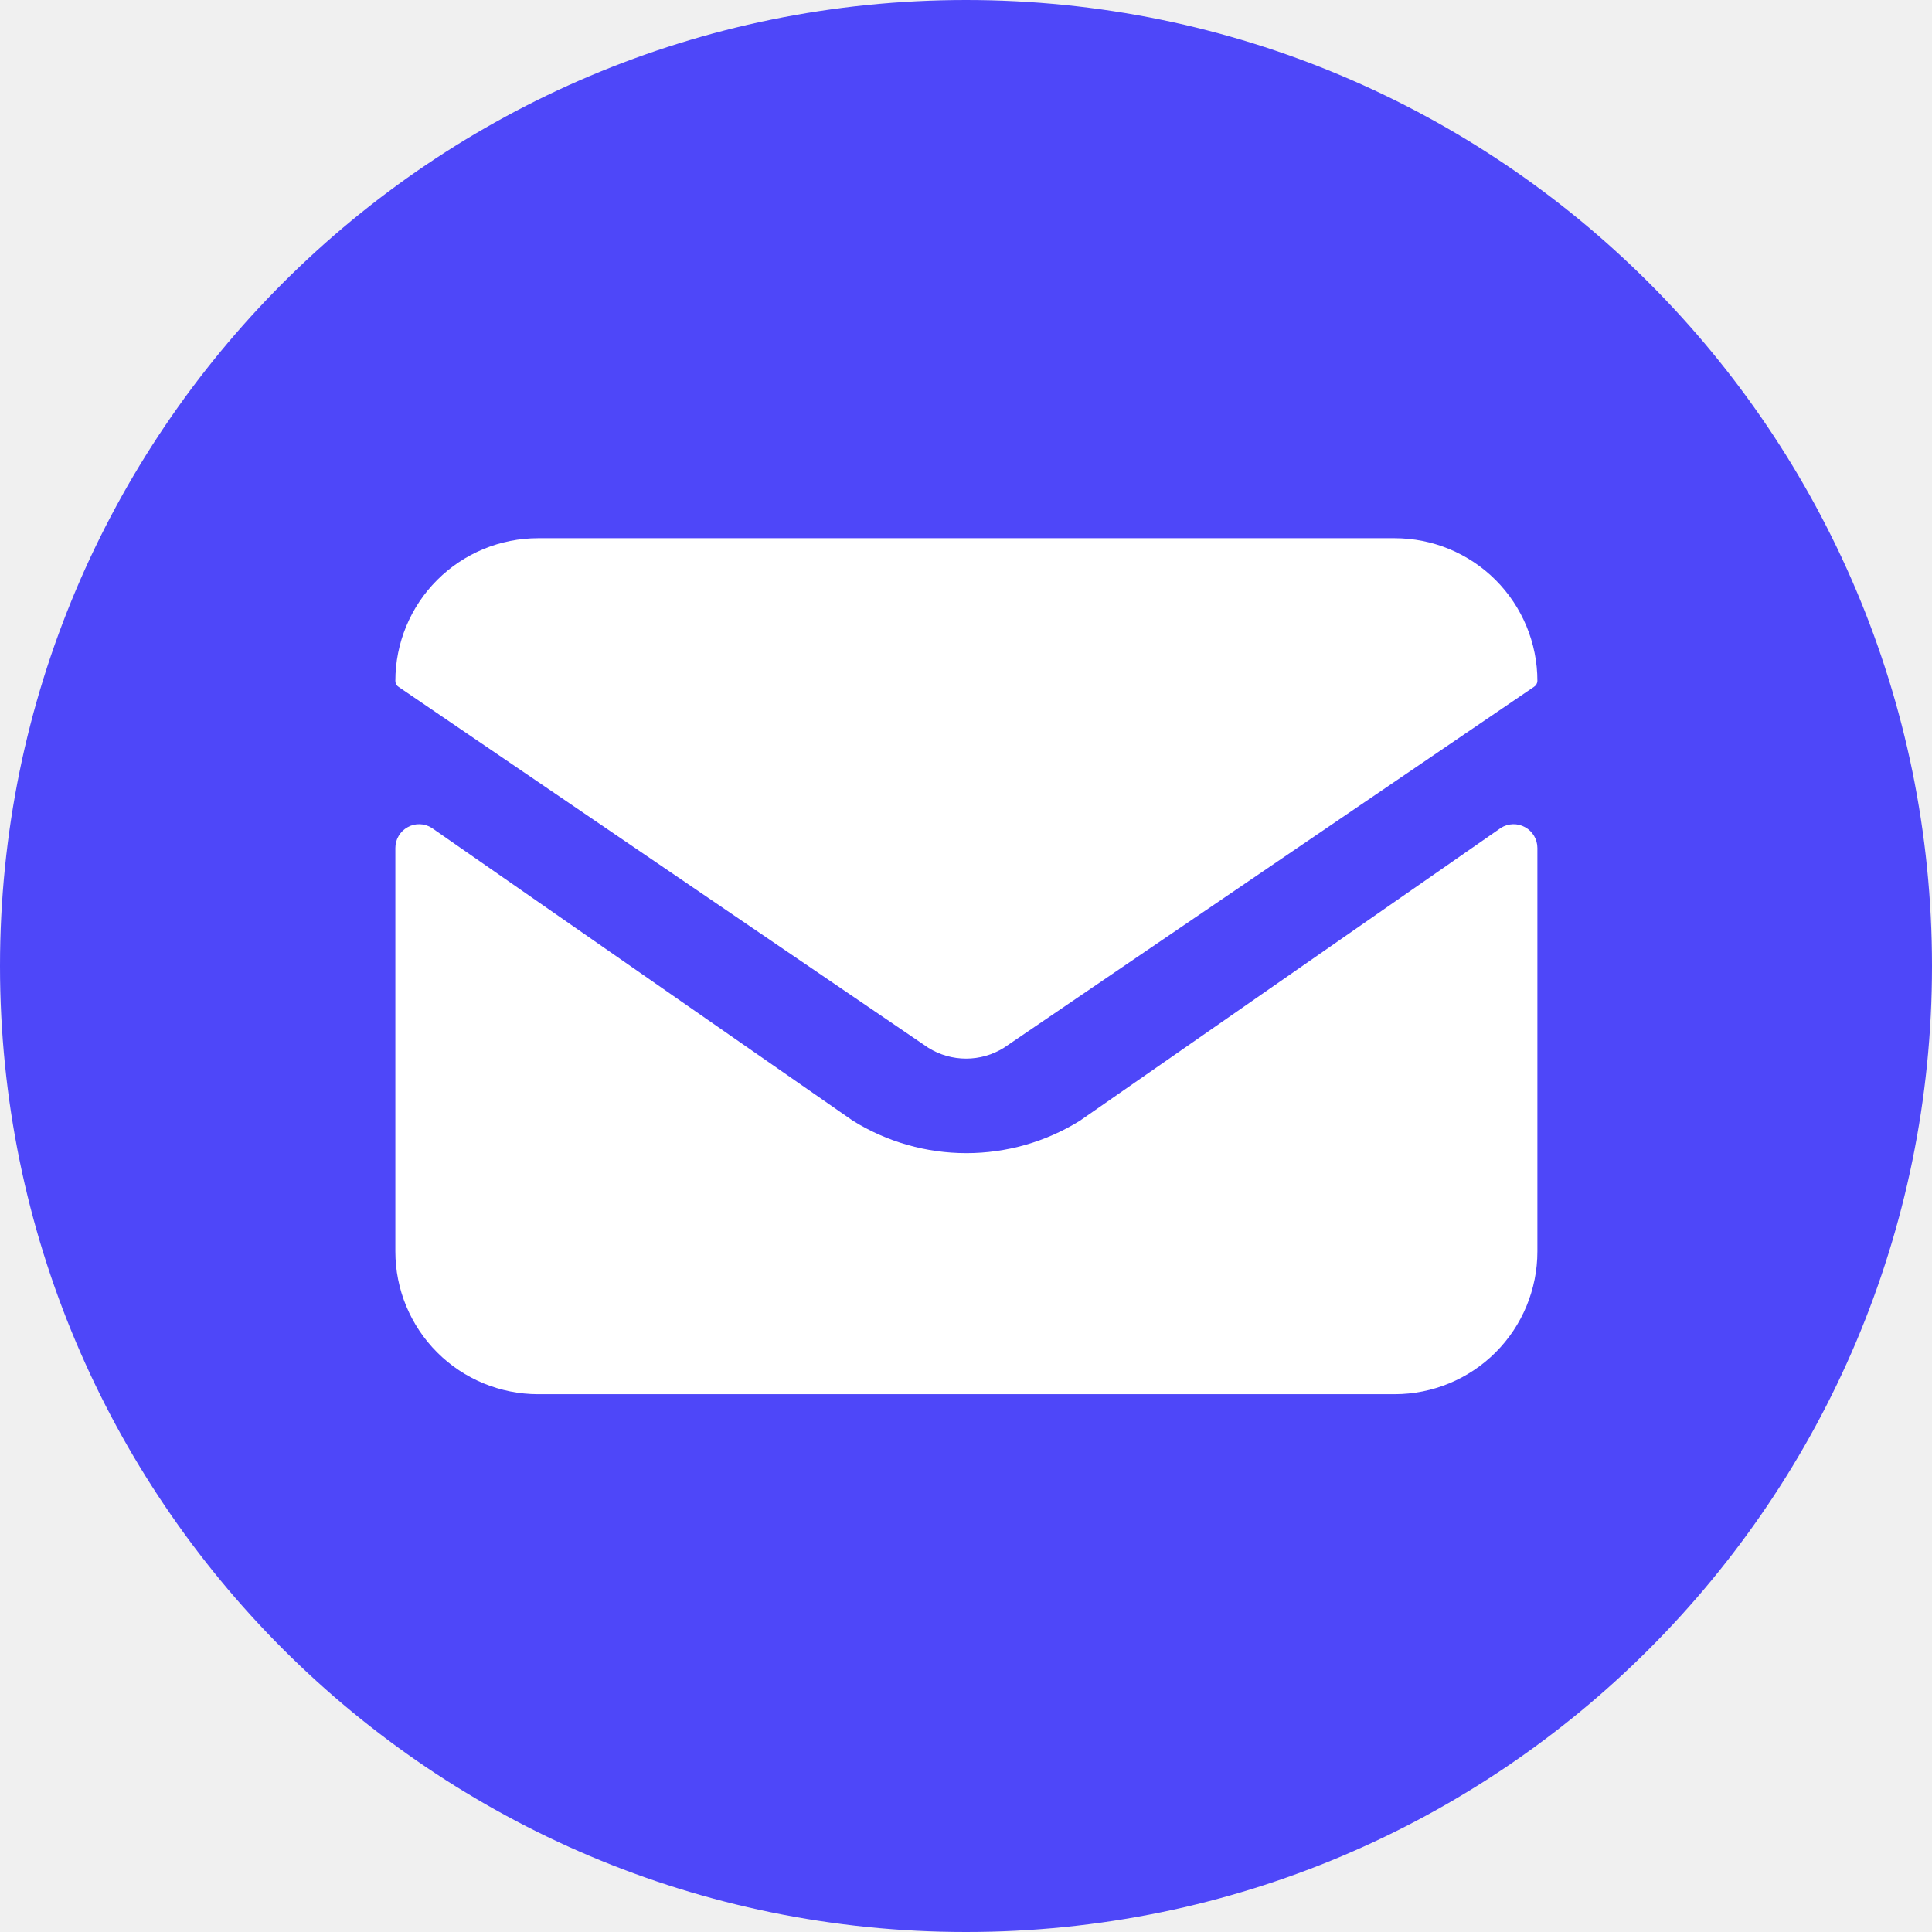
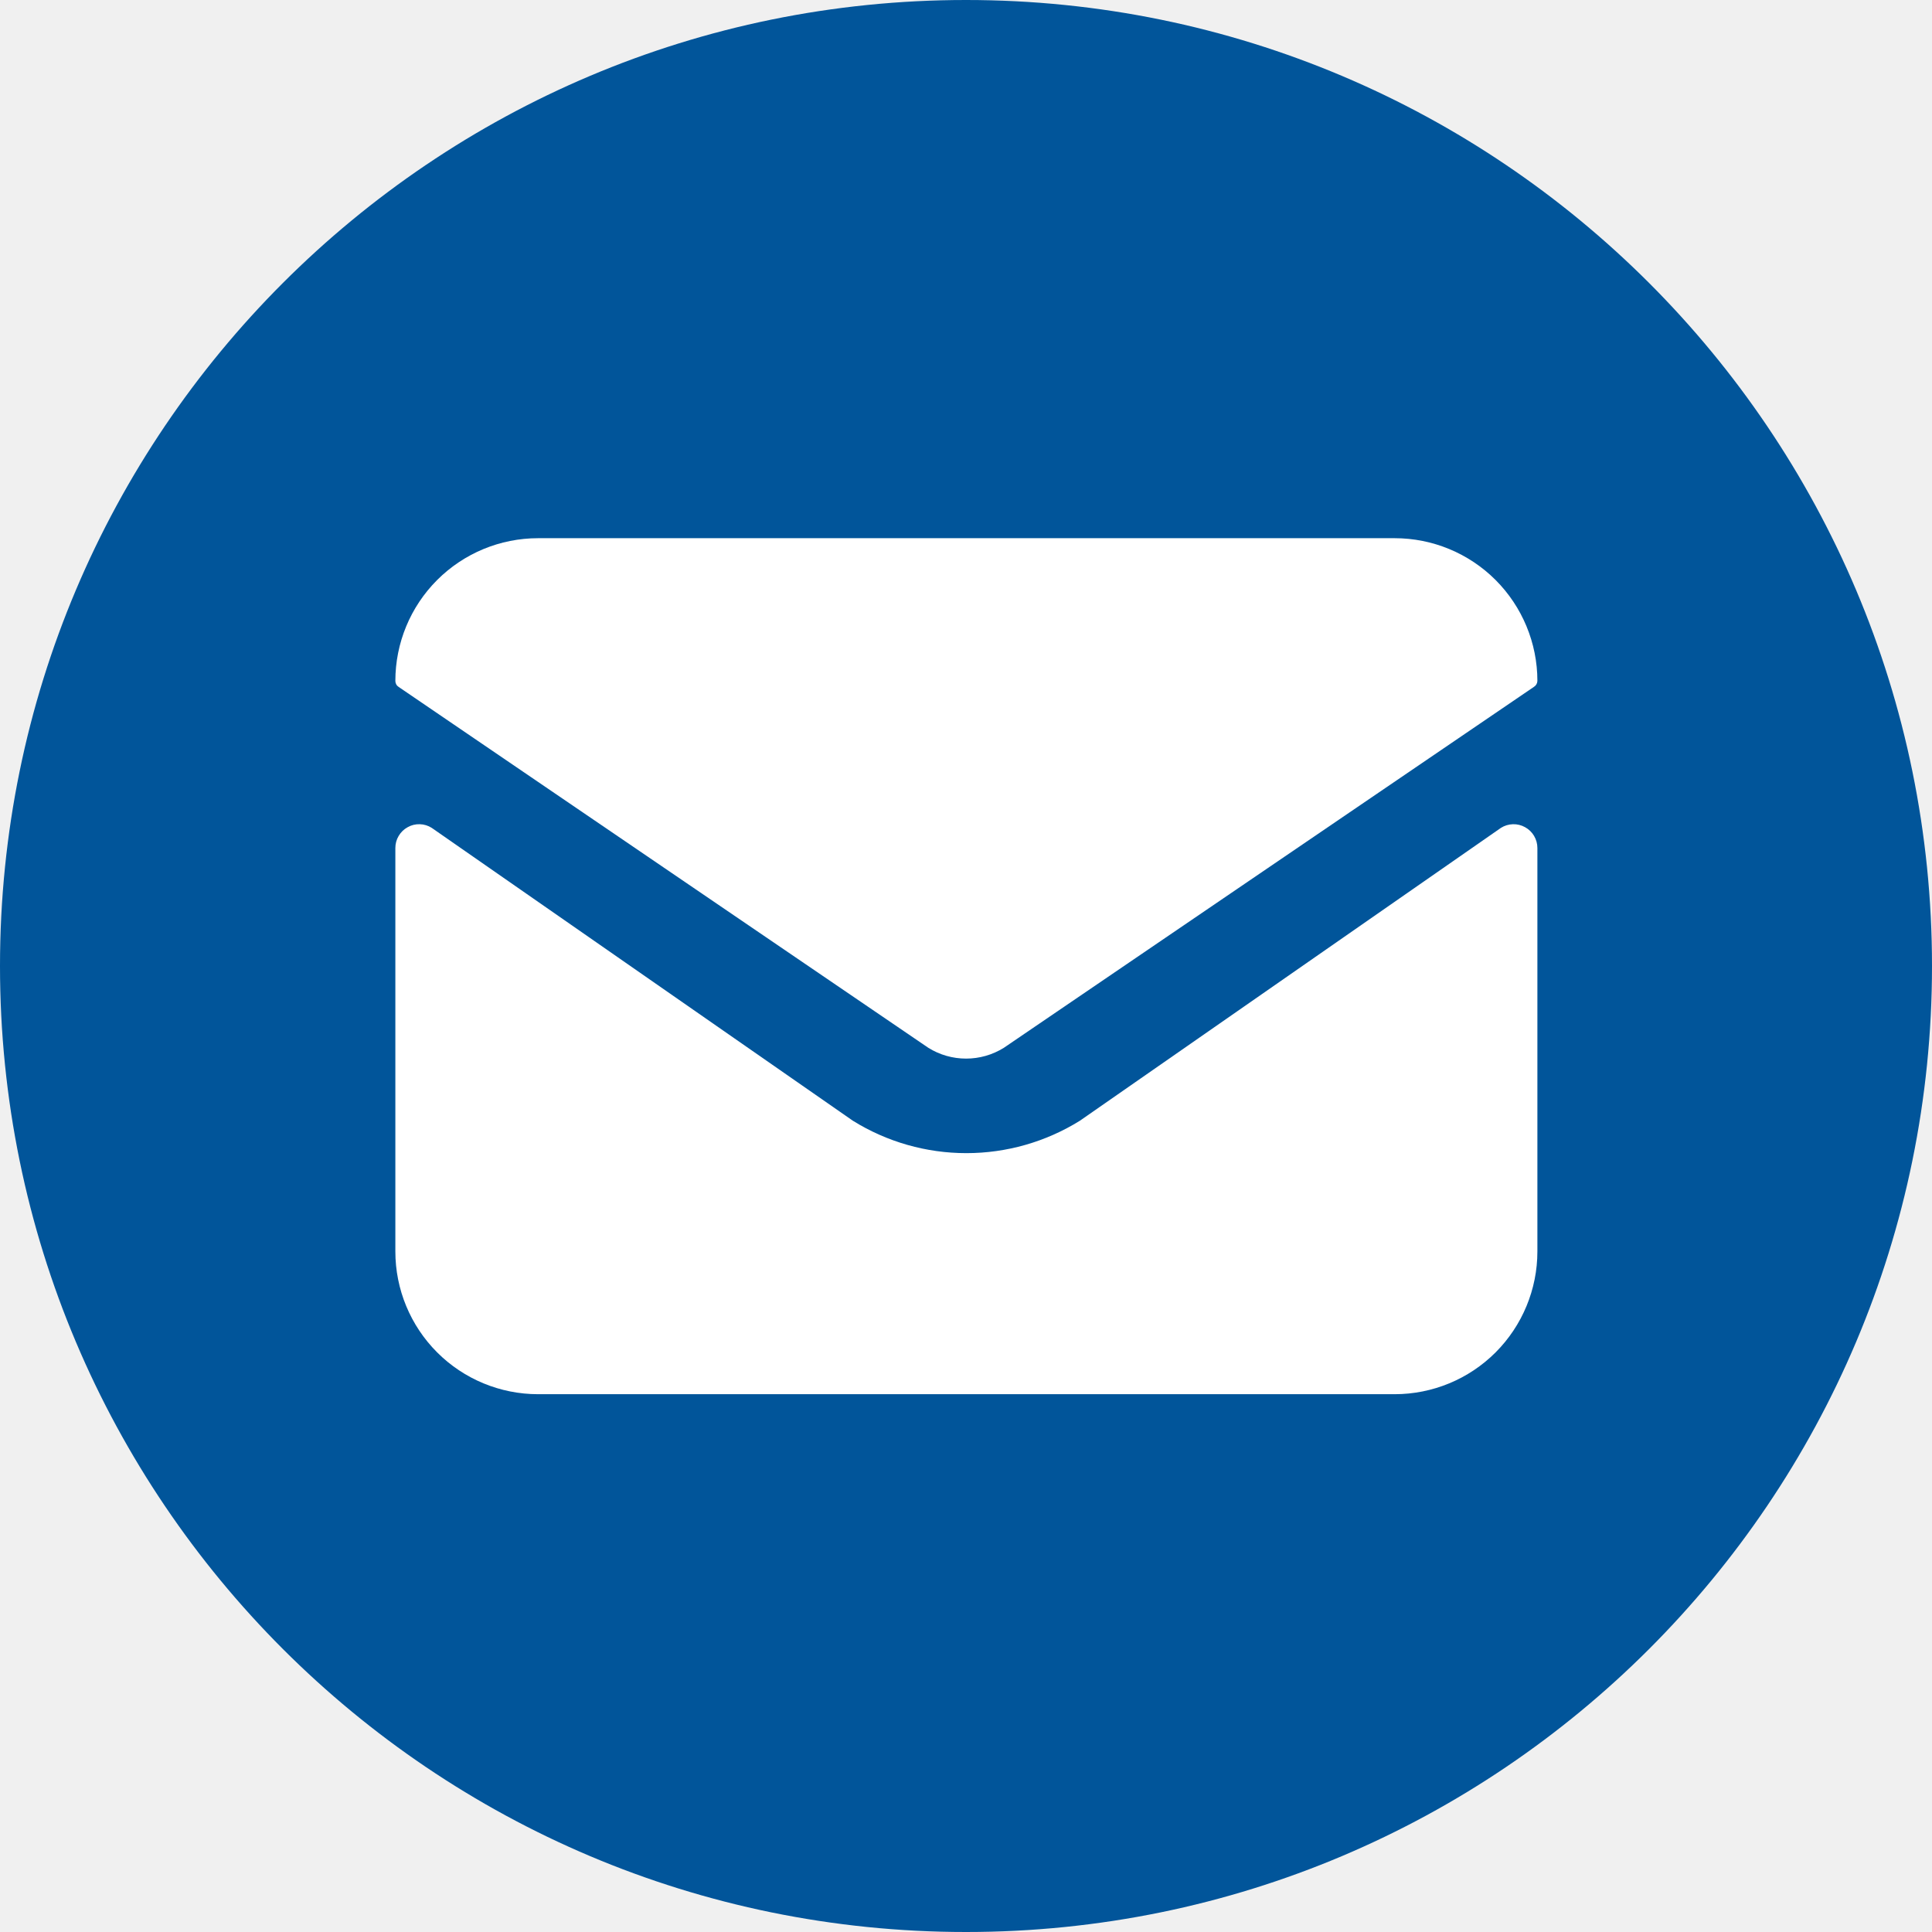
<svg xmlns="http://www.w3.org/2000/svg" width="44" height="44" viewBox="0 0 44 44" fill="none">
-   <circle cx="22" cy="22" r="22" fill="#4E47F9" />
+   <circle cx="22" cy="22" r="22" fill="#01559A" />
  <path d="M35.013 19.313C35.013 19.216 34.987 19.121 34.938 19.038C34.889 18.954 34.818 18.886 34.733 18.839C34.649 18.792 34.553 18.768 34.456 18.771C34.359 18.774 34.265 18.802 34.183 18.854L24.592 25.525C23.816 26.007 22.921 26.262 22.008 26.262C21.095 26.262 20.201 26.007 19.425 25.525L9.832 18.854C9.75 18.802 9.656 18.773 9.56 18.771C9.463 18.768 9.368 18.791 9.284 18.839C9.199 18.885 9.128 18.954 9.079 19.038C9.029 19.121 9.004 19.216 9.004 19.313V28.501C9.004 29.363 9.346 30.19 9.956 30.8C10.566 31.41 11.393 31.752 12.255 31.752H31.762C32.624 31.752 33.451 31.41 34.061 30.8C34.67 30.19 35.013 29.363 35.013 28.501V19.313Z" fill="white" />
  <path d="M35.013 15.508C35.013 14.646 34.67 13.819 34.061 13.209C33.451 12.599 32.624 12.257 31.762 12.257H12.255C11.393 12.257 10.566 12.599 9.956 13.209C9.346 13.819 9.004 14.646 9.004 15.508C9.004 15.535 9.011 15.562 9.024 15.586C9.037 15.61 9.056 15.63 9.08 15.645L21.142 23.863C21.4 24.024 21.698 24.109 22.002 24.109C22.306 24.109 22.604 24.024 22.862 23.863L34.931 15.645C34.955 15.631 34.975 15.611 34.99 15.587C35.004 15.563 35.012 15.536 35.013 15.508Z" fill="white" />
</svg>
